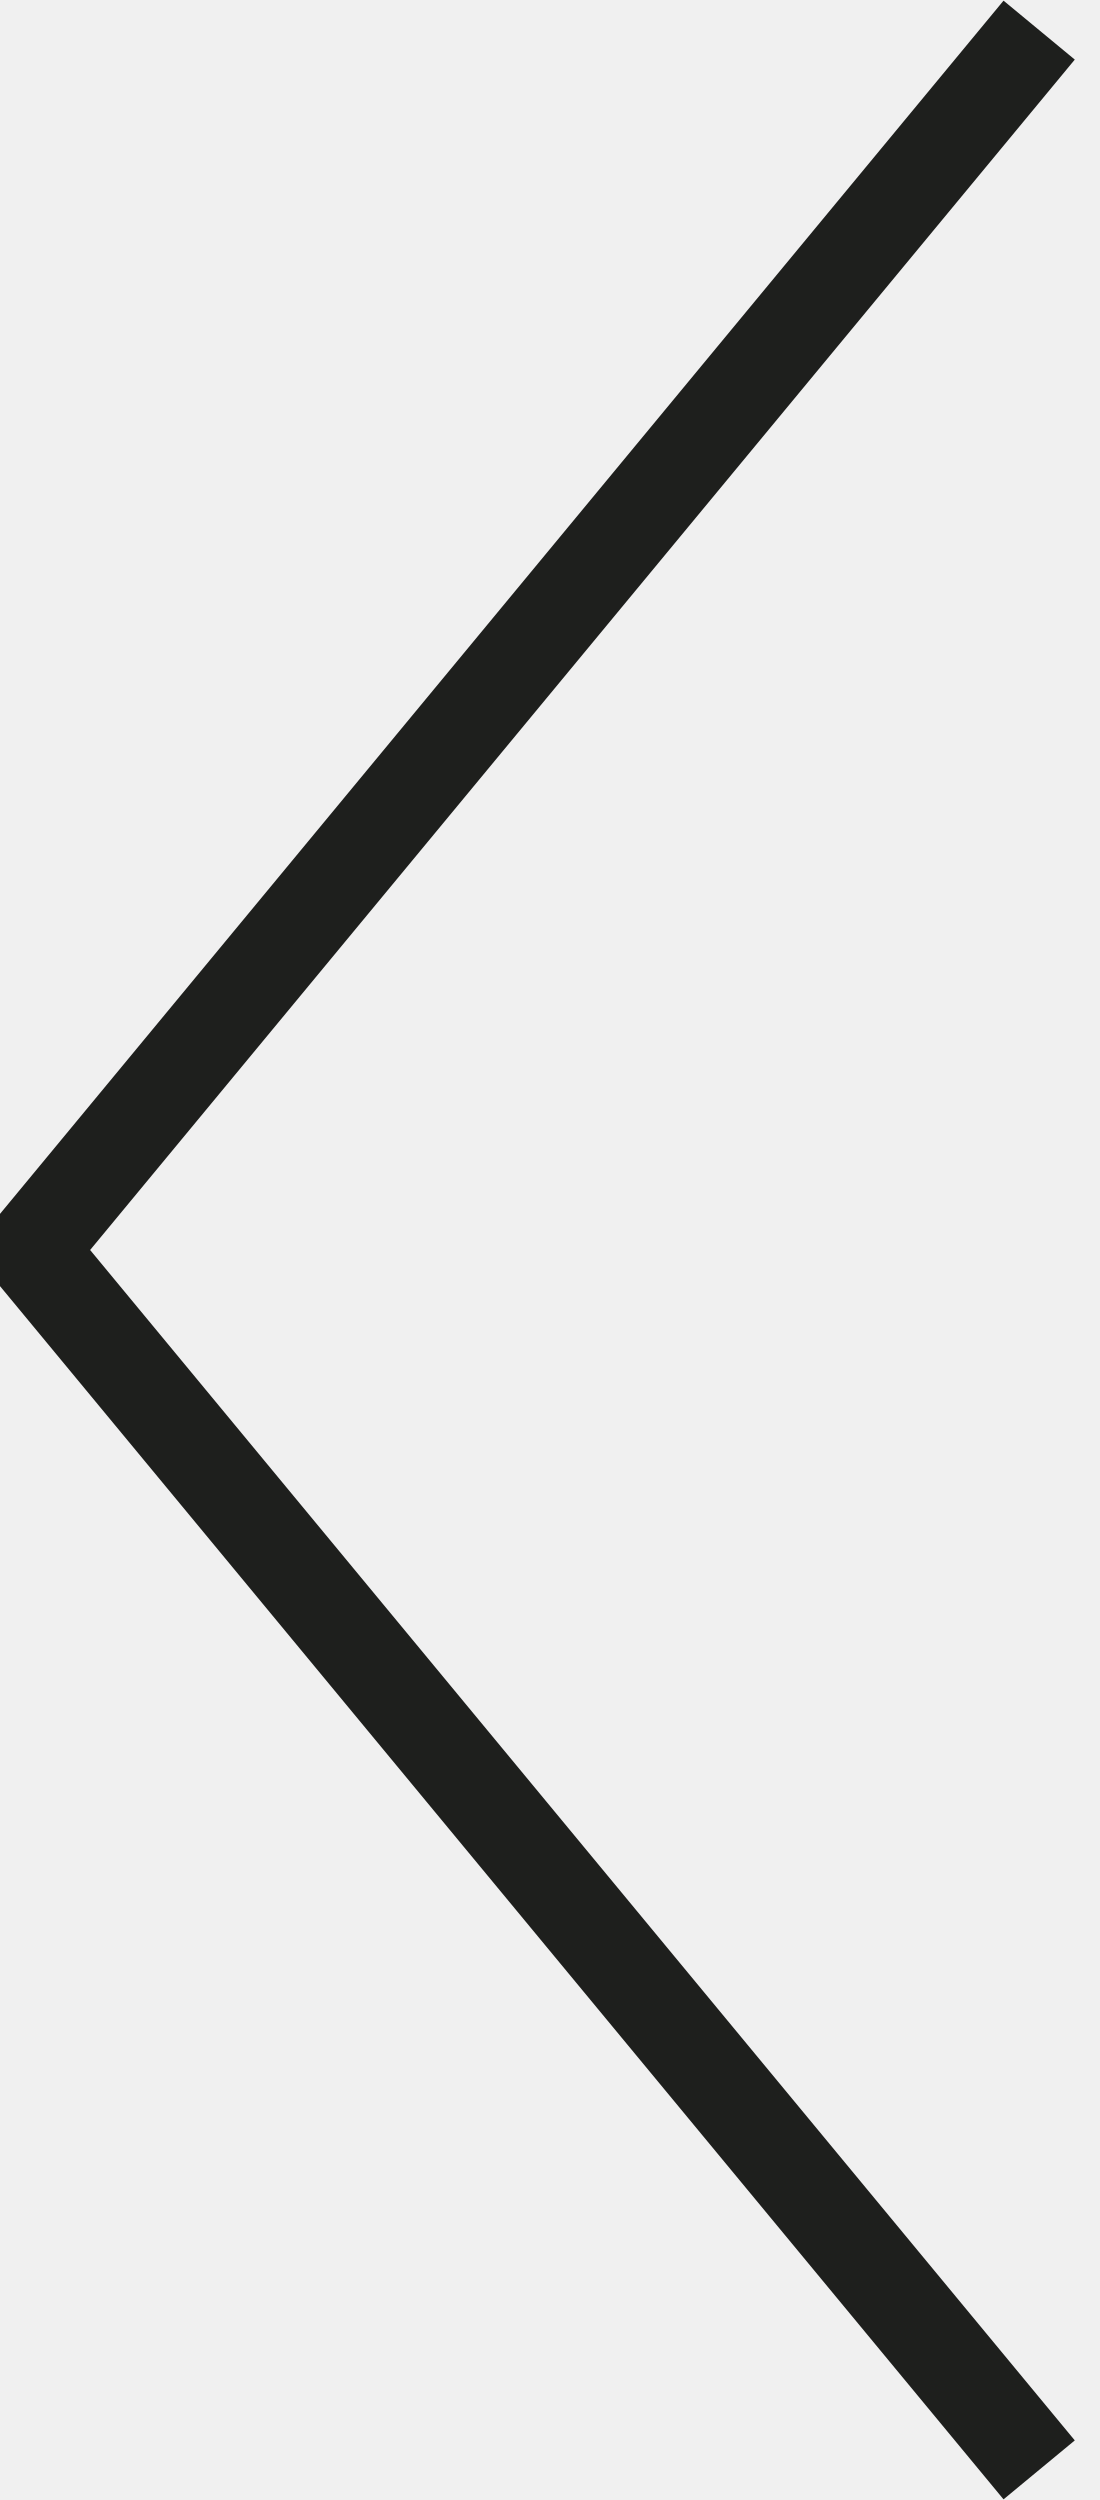
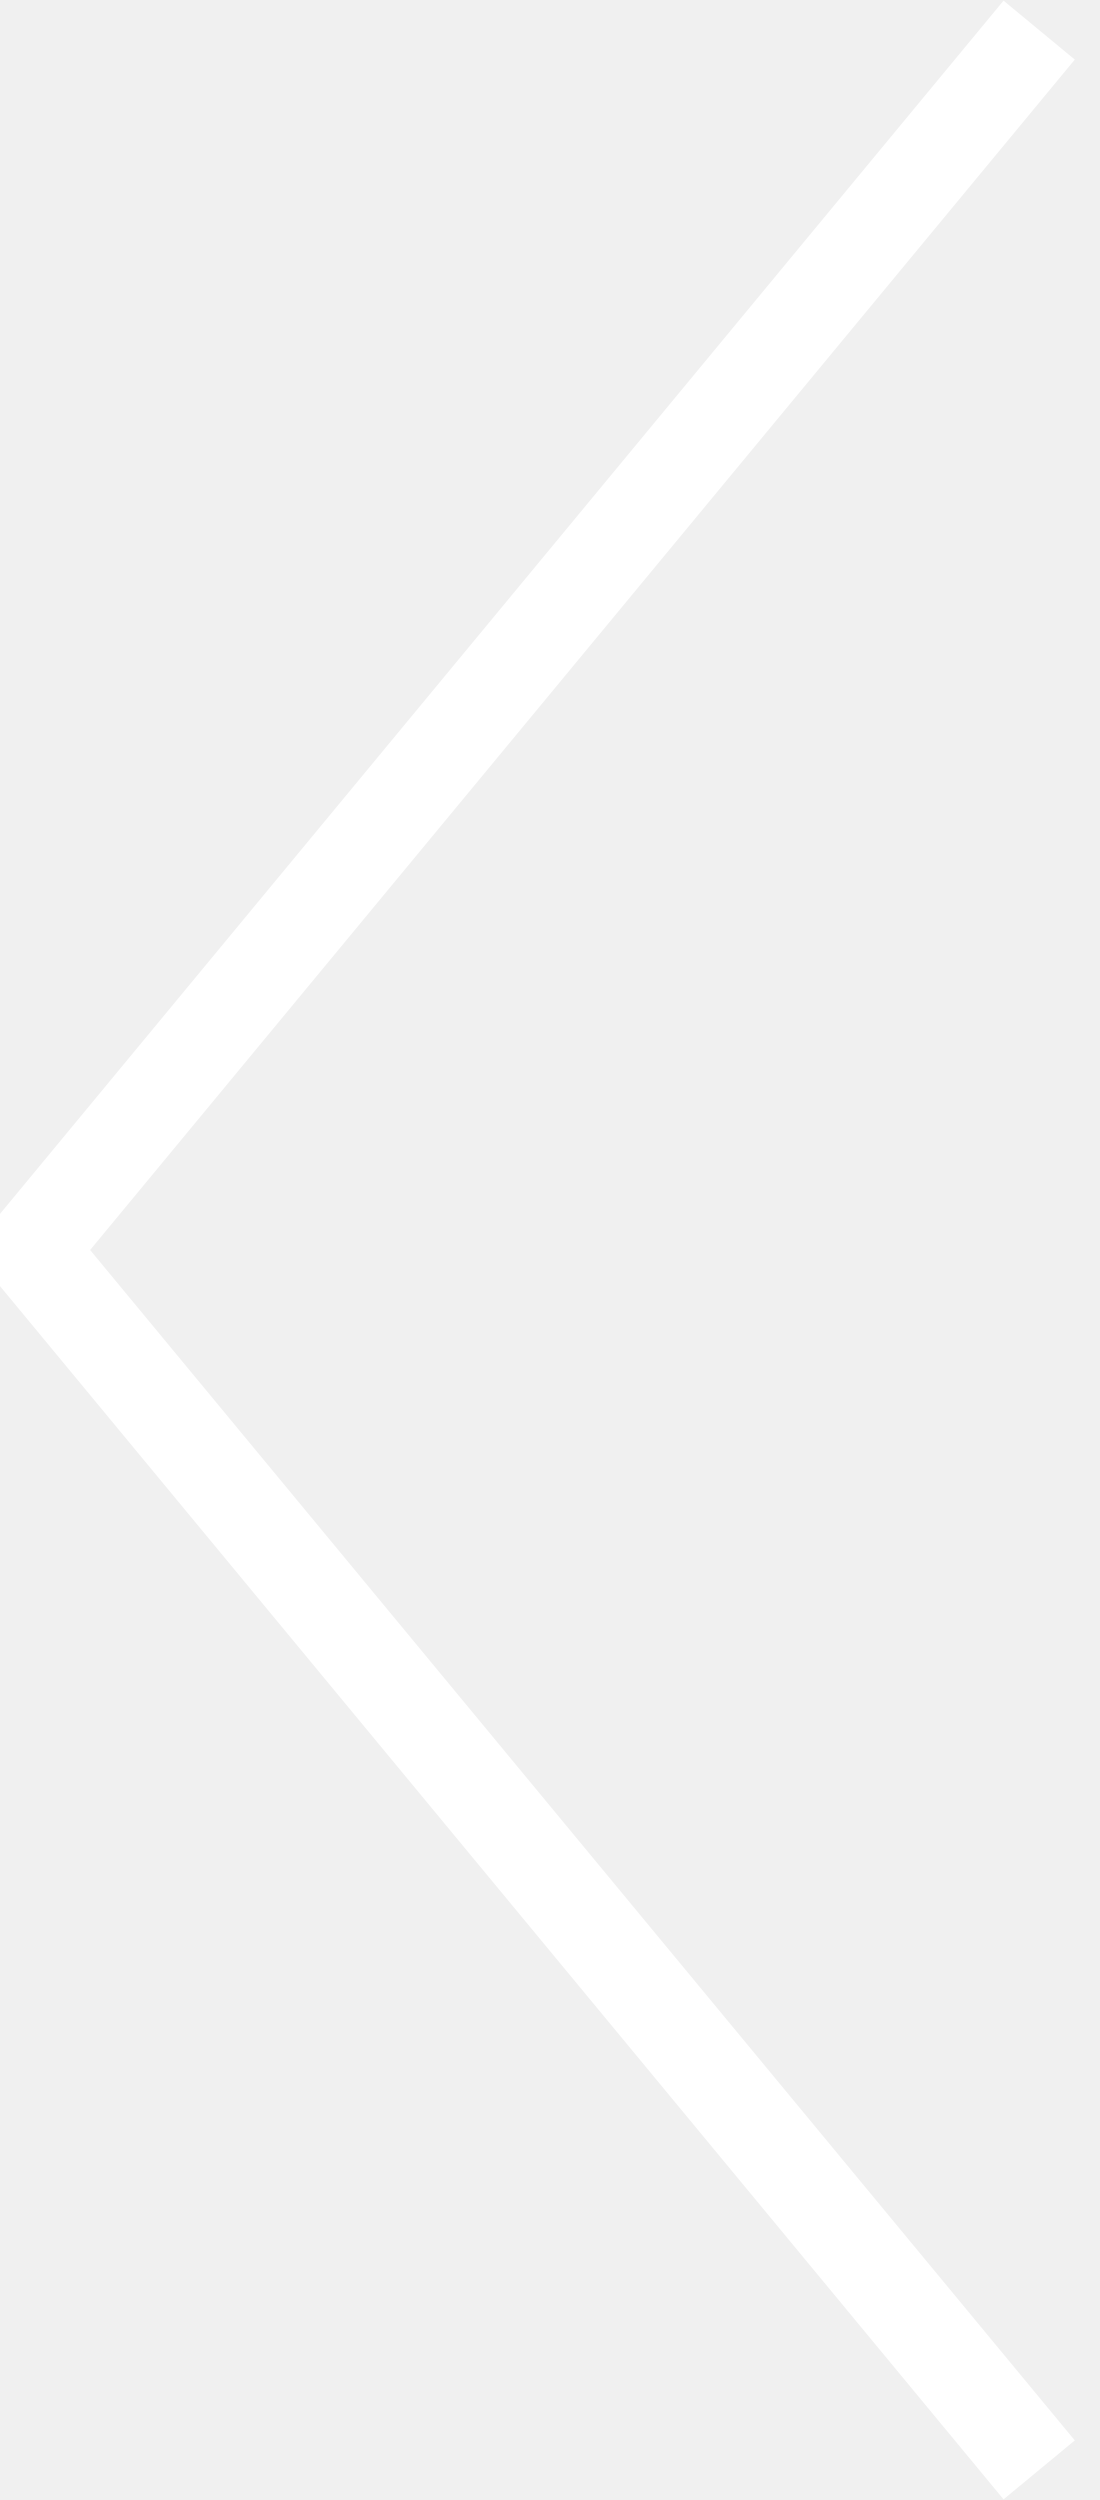
<svg xmlns="http://www.w3.org/2000/svg" version="1.1" id="Layer_1" x="0px" y="0px" viewBox="0 0 7.3 16.6" style="enable-background:new 0 0 7.3 16.6;" xml:space="preserve">
  <style type="text/css">
- 	.st0{fill:none;stroke:#1E1F1D;stroke-width:0.614;stroke-miterlimit:10;}
+ 	.st0{fill:none;stroke:#FFFFFF;stroke-width:0.614;stroke-miterlimit:10;}
</style>
  <polyline class="st0" points="6.9,16.4 0.2,8.3 6.9,0.2 " />
</svg>
